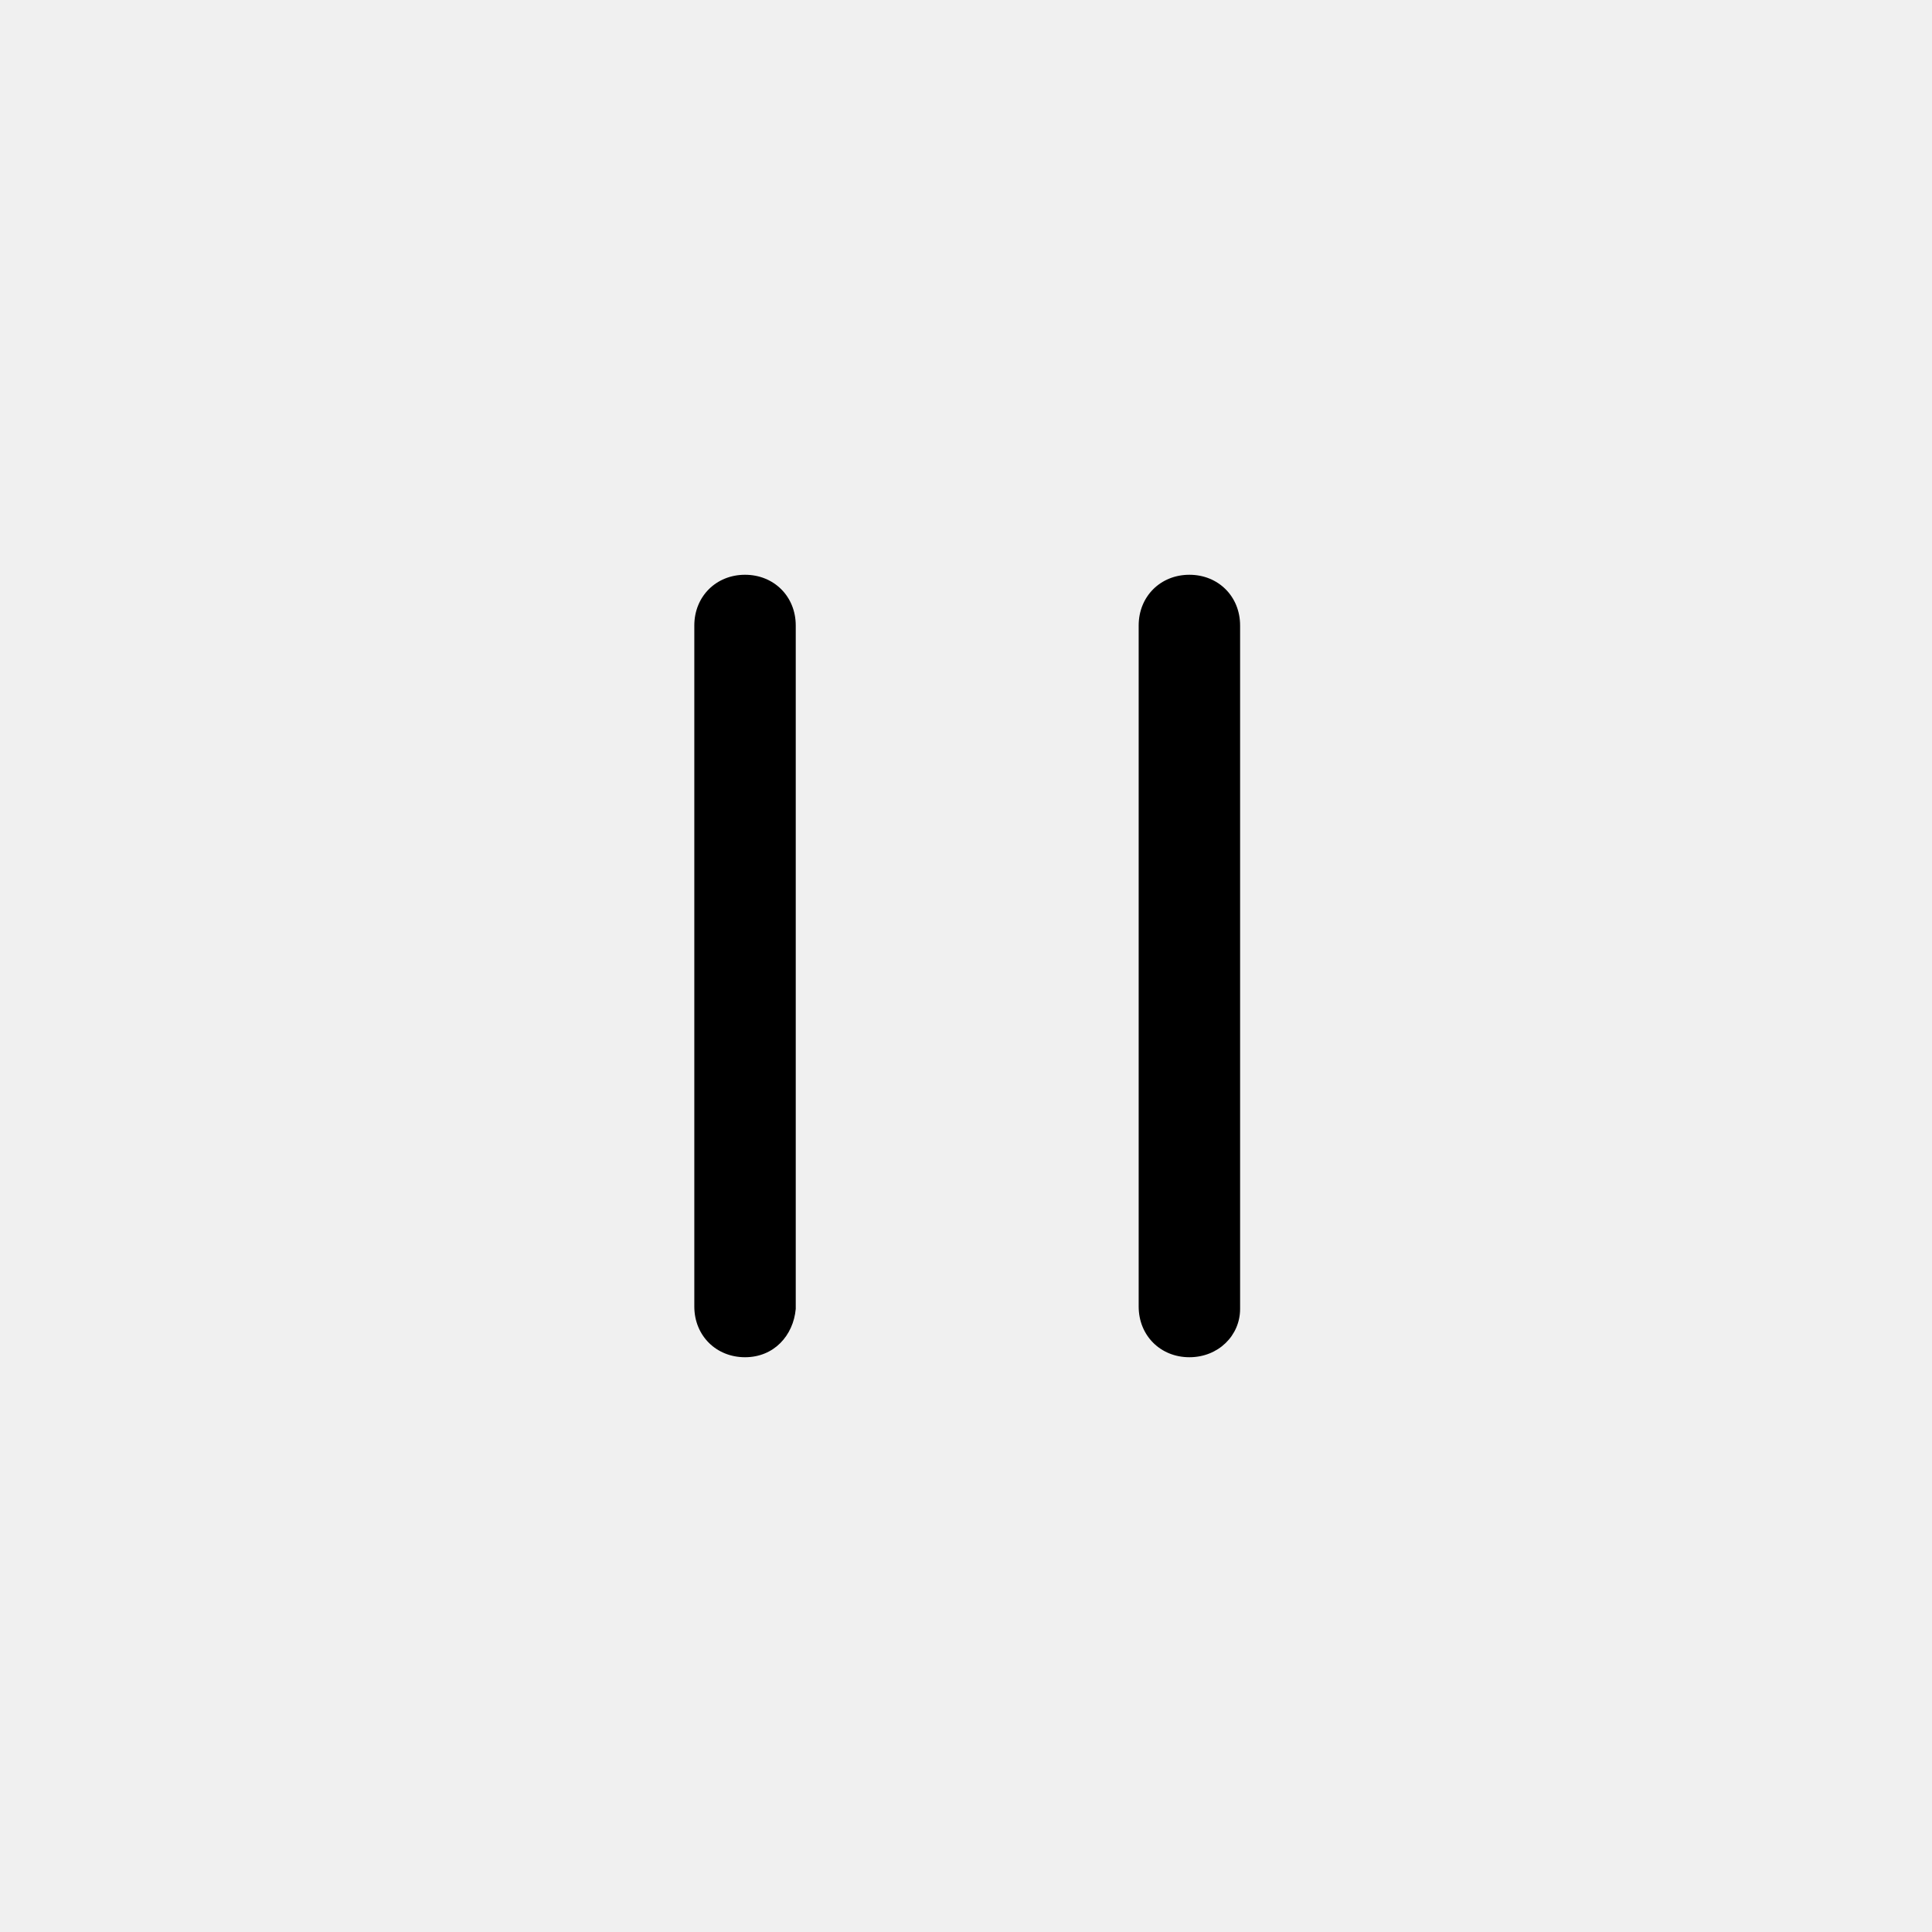
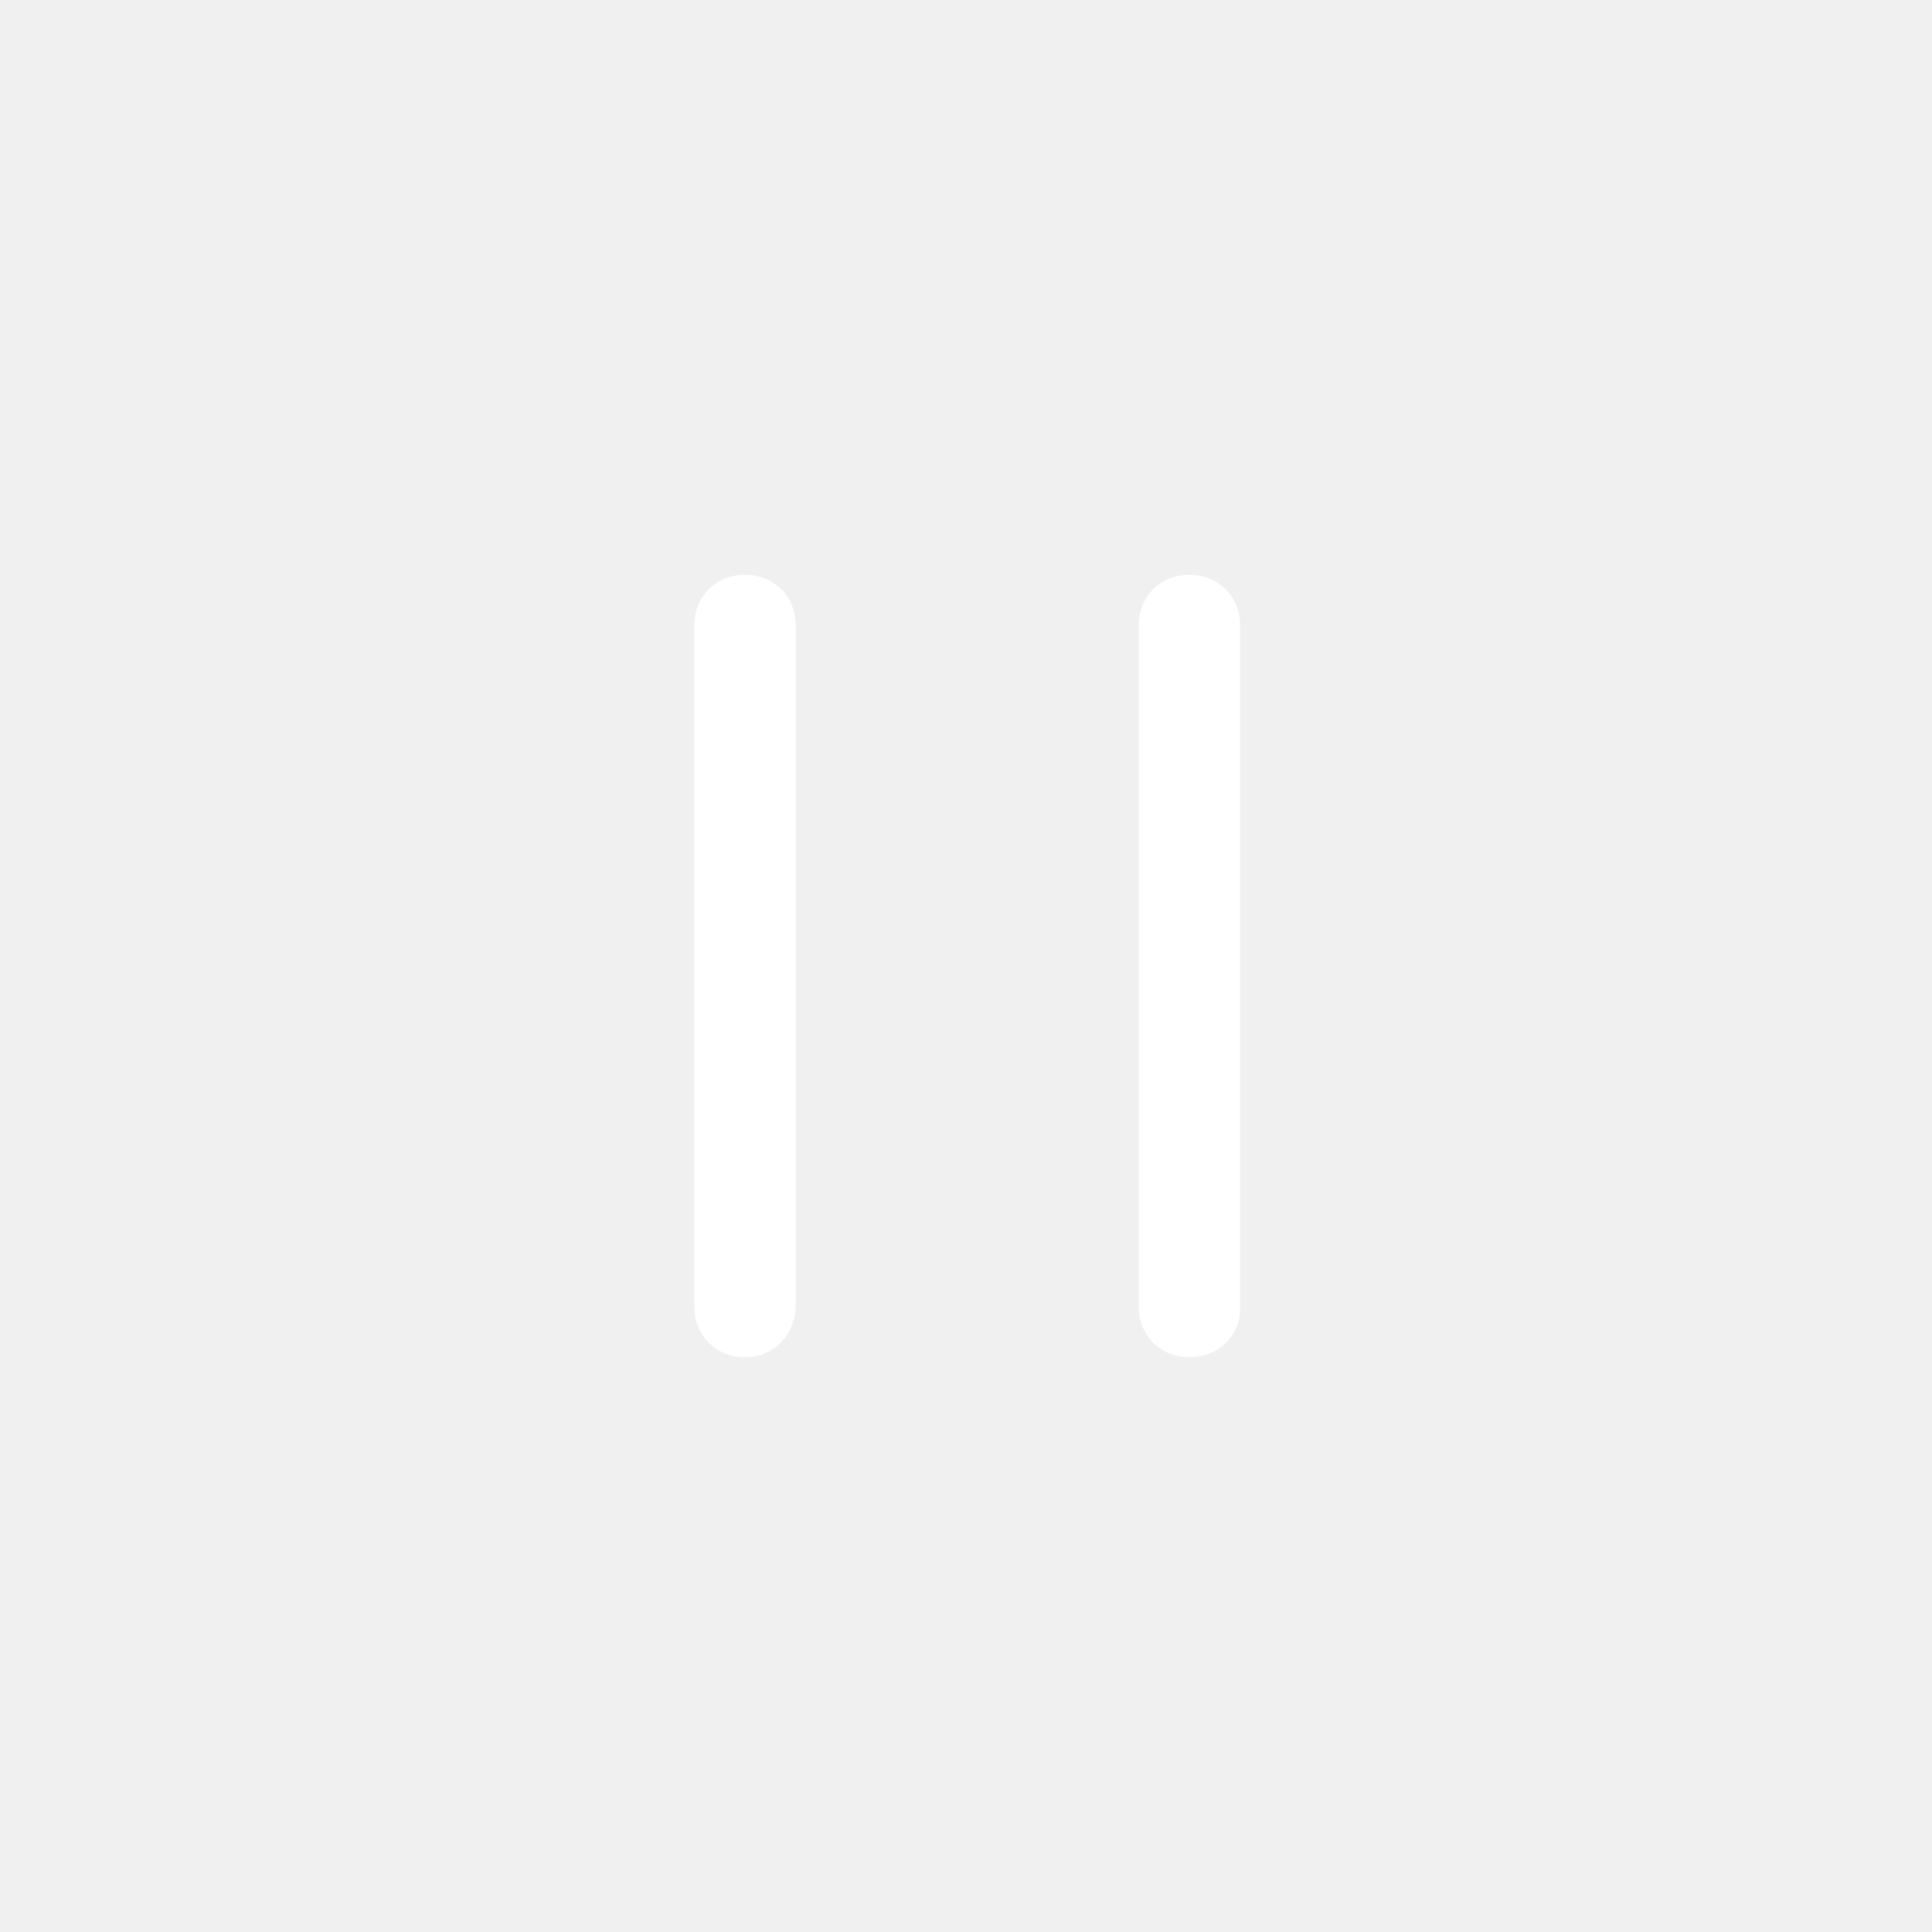
- <svg xmlns="http://www.w3.org/2000/svg" fill="#000000" width="800px" height="800px" viewBox="-11.5 0 32 32" version="1.1">
+ <svg xmlns="http://www.w3.org/2000/svg" fill="#fff" width="800px" height="800px" viewBox="-11.5 0 32 32" version="1.1">
  <path d="M8.2 22.48c-0.48 0-0.84-0.36-0.84-0.84v-11.28c0-0.48 0.36-0.84 0.84-0.84s0.84 0.36 0.84 0.84v11.32c0 0.44-0.36 0.8-0.84 0.8zM0.84 22.48c-0.48 0-0.84-0.36-0.84-0.84v-11.28c0-0.48 0.36-0.84 0.84-0.84s0.84 0.36 0.84 0.84v11.32c-0.040 0.44-0.36 0.8-0.84 0.8z" />
</svg>
